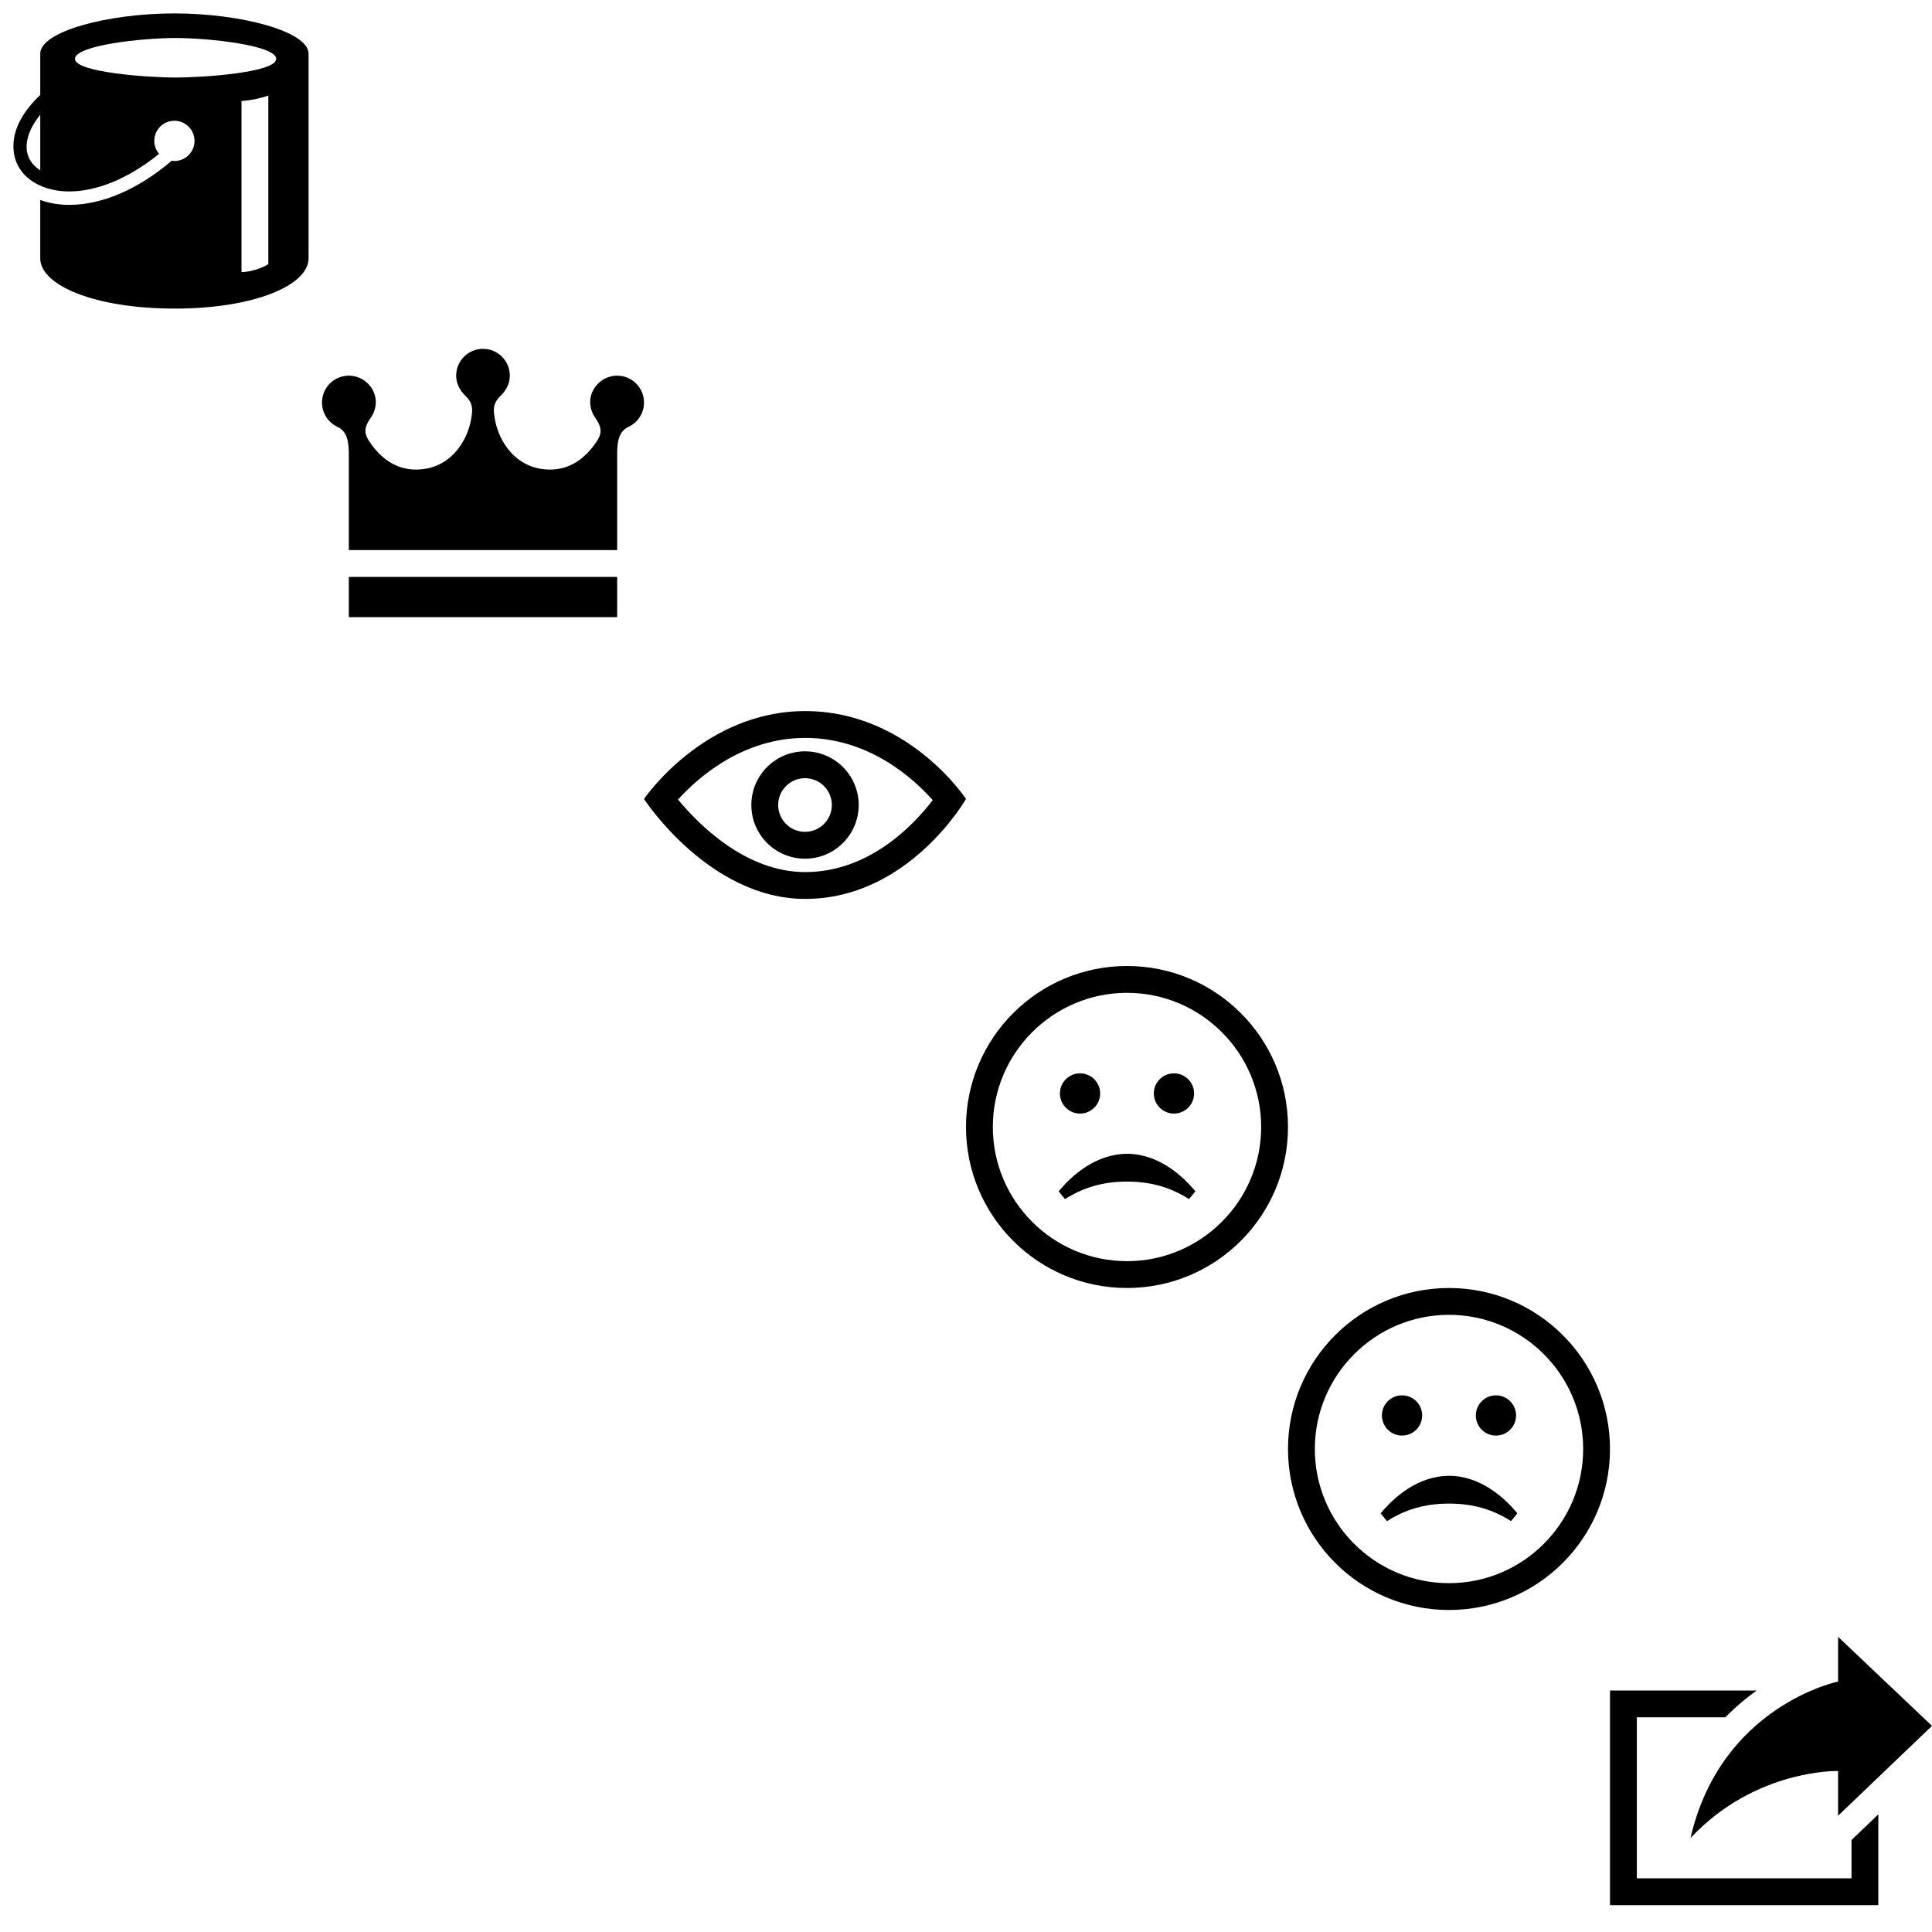
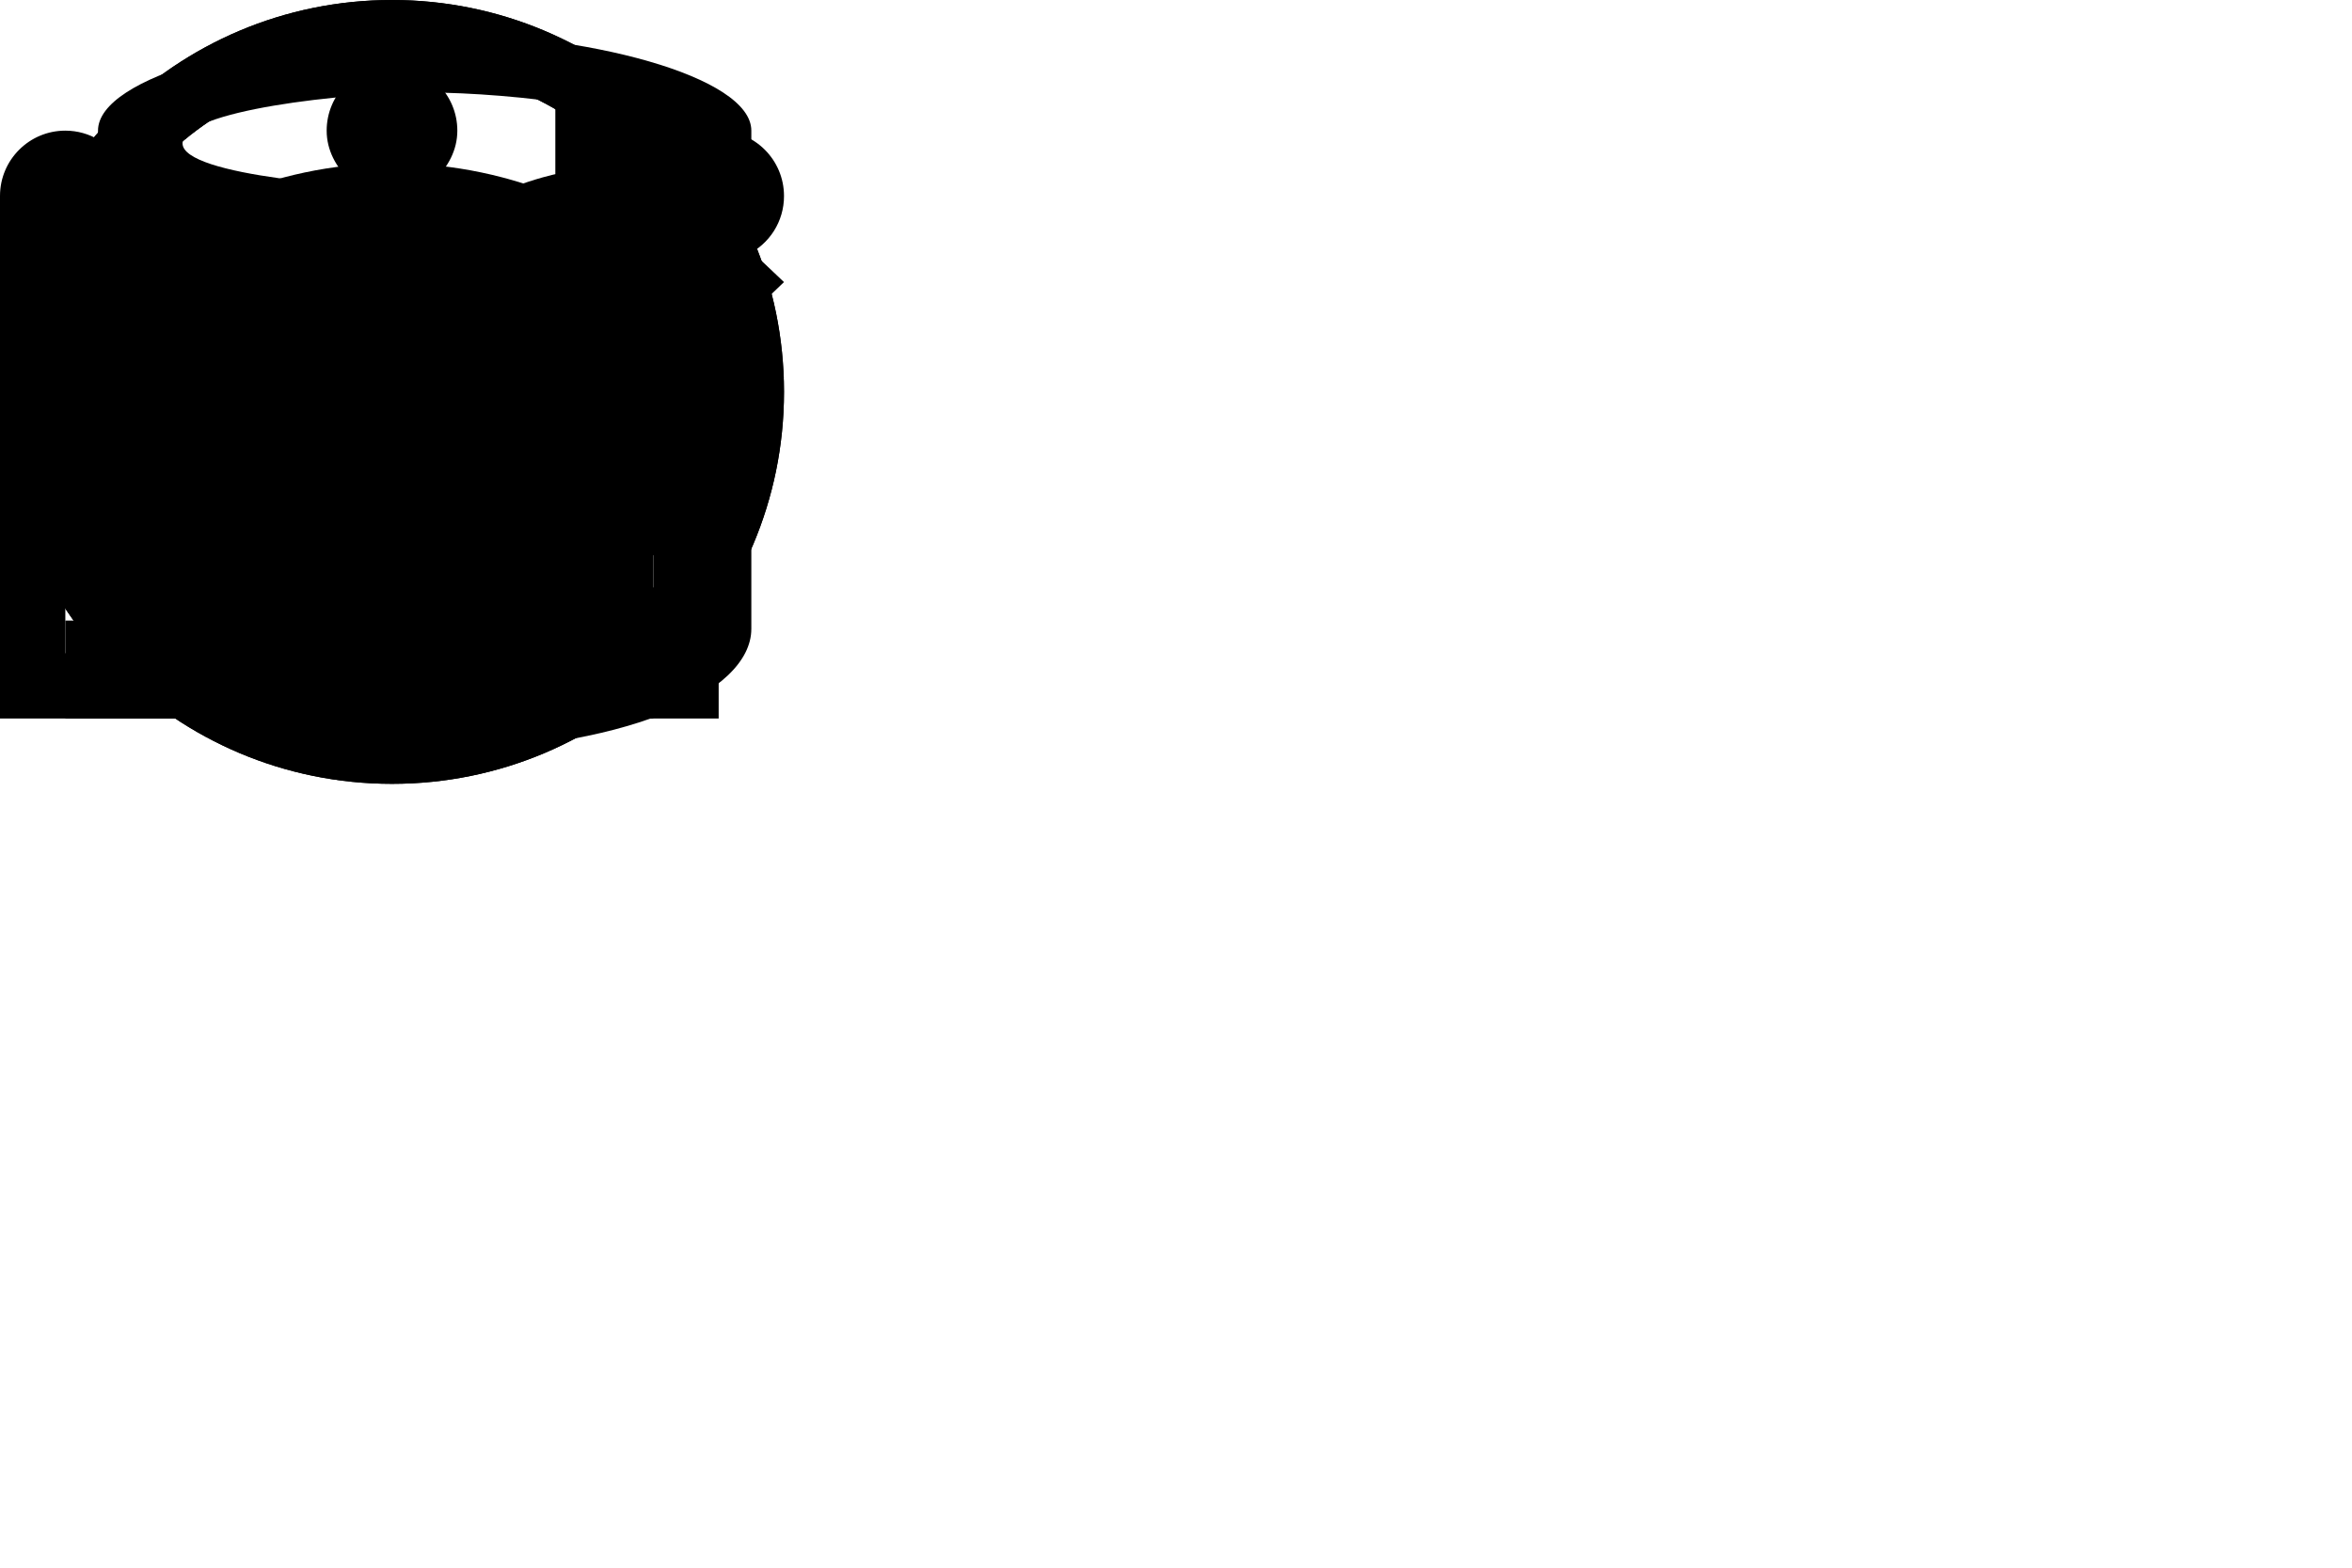
- <svg xmlns="http://www.w3.org/2000/svg" width="144" height="144" viewBox="0 0 144 144">
+ <svg xmlns="http://www.w3.org/2000/svg" width="72" height="48" viewBox="0 0 72 48">
  <svg width="24" height="24" viewBox="0 0 24 24" id="colour">
    <path d="M13 1C8.03 1 3 2.343 3 4v3.073c-1.077 1.035-2 2.33-2 3.82 0 2.165 1.93 3.377 4.156 3.377 1.922 0 4.297-.85 6.703-2.806a1.488 1.488 0 0 1-.36-.964A1.5 1.5 0 1 1 13 12l-.2-.02c-2.497 2.125-5.176 3.29-7.645 3.29-.78 0-1.502-.132-2.156-.365v4.348C3 21.247 7 23 13.03 23c5.94 0 9.97-1.745 9.97-3.747V4c0-1.657-5.03-3-10-3zM3 12.696c-1.498-.972-1.21-2.65 0-4.145v4.147zm17 6.992c-.493.322-1.412.595-2 .594V7.532a7.986 7.986 0 0 0 2-.407v12.563zM13.078 5.78c-2.053 0-7.49-.39-7.49-1.39 0-1.01 4.987-1.557 7.49-1.557 2.568 0 7.51.557 7.51 1.557 0 1.01-5.41 1.39-7.51 1.39z" />
  </svg>
-   <svg width="24" height="24" viewBox="0 0 24 24" id="crown" x="24" y="24">
+   <svg width="24" height="24" viewBox="0 0 24 24" id="crown">
    <path d="M22 19v3H2v-3h20zm0-15c-1.5 0-2.662 1.685-1.598 3.194.535.76.406 1.216.045 1.75C19.682 10.07 18.575 11 17 11c-2.52 0-3.854-2.083-4.13-3.848-.097-.614-.15-1.074.435-1.644.402-.39.695-.904.695-1.508a2 2 0 0 0-4 0c0 .604.293 1.118.695 1.508.586.57.53 1.03.436 1.644C10.856 8.917 9.52 11 7 11c-1.575 0-2.682-.93-3.447-2.058-.362-.532-.49-.99.045-1.748C4.662 5.684 3.5 4 2 4a2 2 0 0 0-2 2c0 .797.464 1.495 1.144 1.808.825.38.856 1.317.856 2.17V17h20V9.98c0-.855.03-1.793.856-2.172A1.987 1.987 0 0 0 24 6a2 2 0 0 0-2-2z" />
  </svg>
-   <svg width="24" height="24" viewBox="0 0 24 24" id="eyes" x="48" y="48">
+   <svg width="24" height="24" viewBox="0 0 24 24" id="eyes">
    <path d="M12.015 7c4.75 0 8.063 3.012 9.504 4.636C20.116 13.473 16.804 17 12.013 17c-4.42 0-7.93-3.536-9.478-5.407C4.03 9.946 7.354 7 12.016 7zm0-2C4.445 5 0 11.55 0 11.55S4.835 19 12.015 19C19.748 19 24 11.55 24 11.55S19.71 5 12.015 5zM12 10c1.103 0 2 .897 2 2s-.897 2-2 2-2-.897-2-2 .897-2 2-2zm0-2a4 4 0 1 0 .002 8.002A4 4 0 0 0 12 8z" />
  </svg>
-   <svg width="24" height="24" viewBox="0 0 24 24" id="mouth" x="72" y="72">
+   <svg width="24" height="24" viewBox="0 0 24 24" id="mouth">
    <path d="M12 2c5.514 0 10 4.486 10 10s-4.486 10-10 10S2 17.514 2 12 6.486 2 12 2zm0-2C5.373 0 0 5.373 0 12s5.373 12 12 12 12-5.373 12-12S18.627 0 12 0zm0 14c-2.33 0-4.144 1.636-5.092 2.797l.47.58c1.287-.82 2.733-1.308 4.623-1.308s3.338.487 4.624 1.306l.47-.58c-.947-1.16-2.76-2.797-5.092-2.797zM8.5 8a1.5 1.5 0 1 0 0 3 1.5 1.5 0 0 0 0-3zm7 0a1.5 1.5 0 1 0 0 3 1.5 1.5 0 0 0 0-3z" />
  </svg>
-   <svg width="24" height="24" viewBox="0 0 24 24" id="nose" x="96" y="96">
+   <svg width="24" height="24" viewBox="0 0 24 24" id="nose">
    <path d="M12 2c5.514 0 10 4.486 10 10s-4.486 10-10 10S2 17.514 2 12 6.486 2 12 2zm0-2C5.373 0 0 5.373 0 12s5.373 12 12 12 12-5.373 12-12S18.627 0 12 0zm0 14c-2.33 0-4.144 1.636-5.092 2.797l.47.58c1.287-.82 2.733-1.308 4.623-1.308s3.338.487 4.624 1.306l.47-.58c-.947-1.16-2.76-2.797-5.092-2.797zM8.5 8a1.5 1.5 0 1 0 0 3 1.5 1.5 0 0 0 0-3zm7 0a1.5 1.5 0 1 0 0 3 1.5 1.5 0 0 0 0-3z" />
  </svg>
-   <svg width="24" height="24" viewBox="0 0 24 24" id="share" x="120" y="120">
+   <svg width="24" height="24" viewBox="0 0 24 24" id="share">
    <path d="M6 17C8.27 7.12 17 5.333 17 5.333V2l7 6.637-7 6.696V12s-6.17-.17-11 5zm12 .145V20H2V8h6.598a17 17 0 0 1 2.34-2H0v16h20v-6.77l-2 1.915z" />
  </svg>
</svg>
